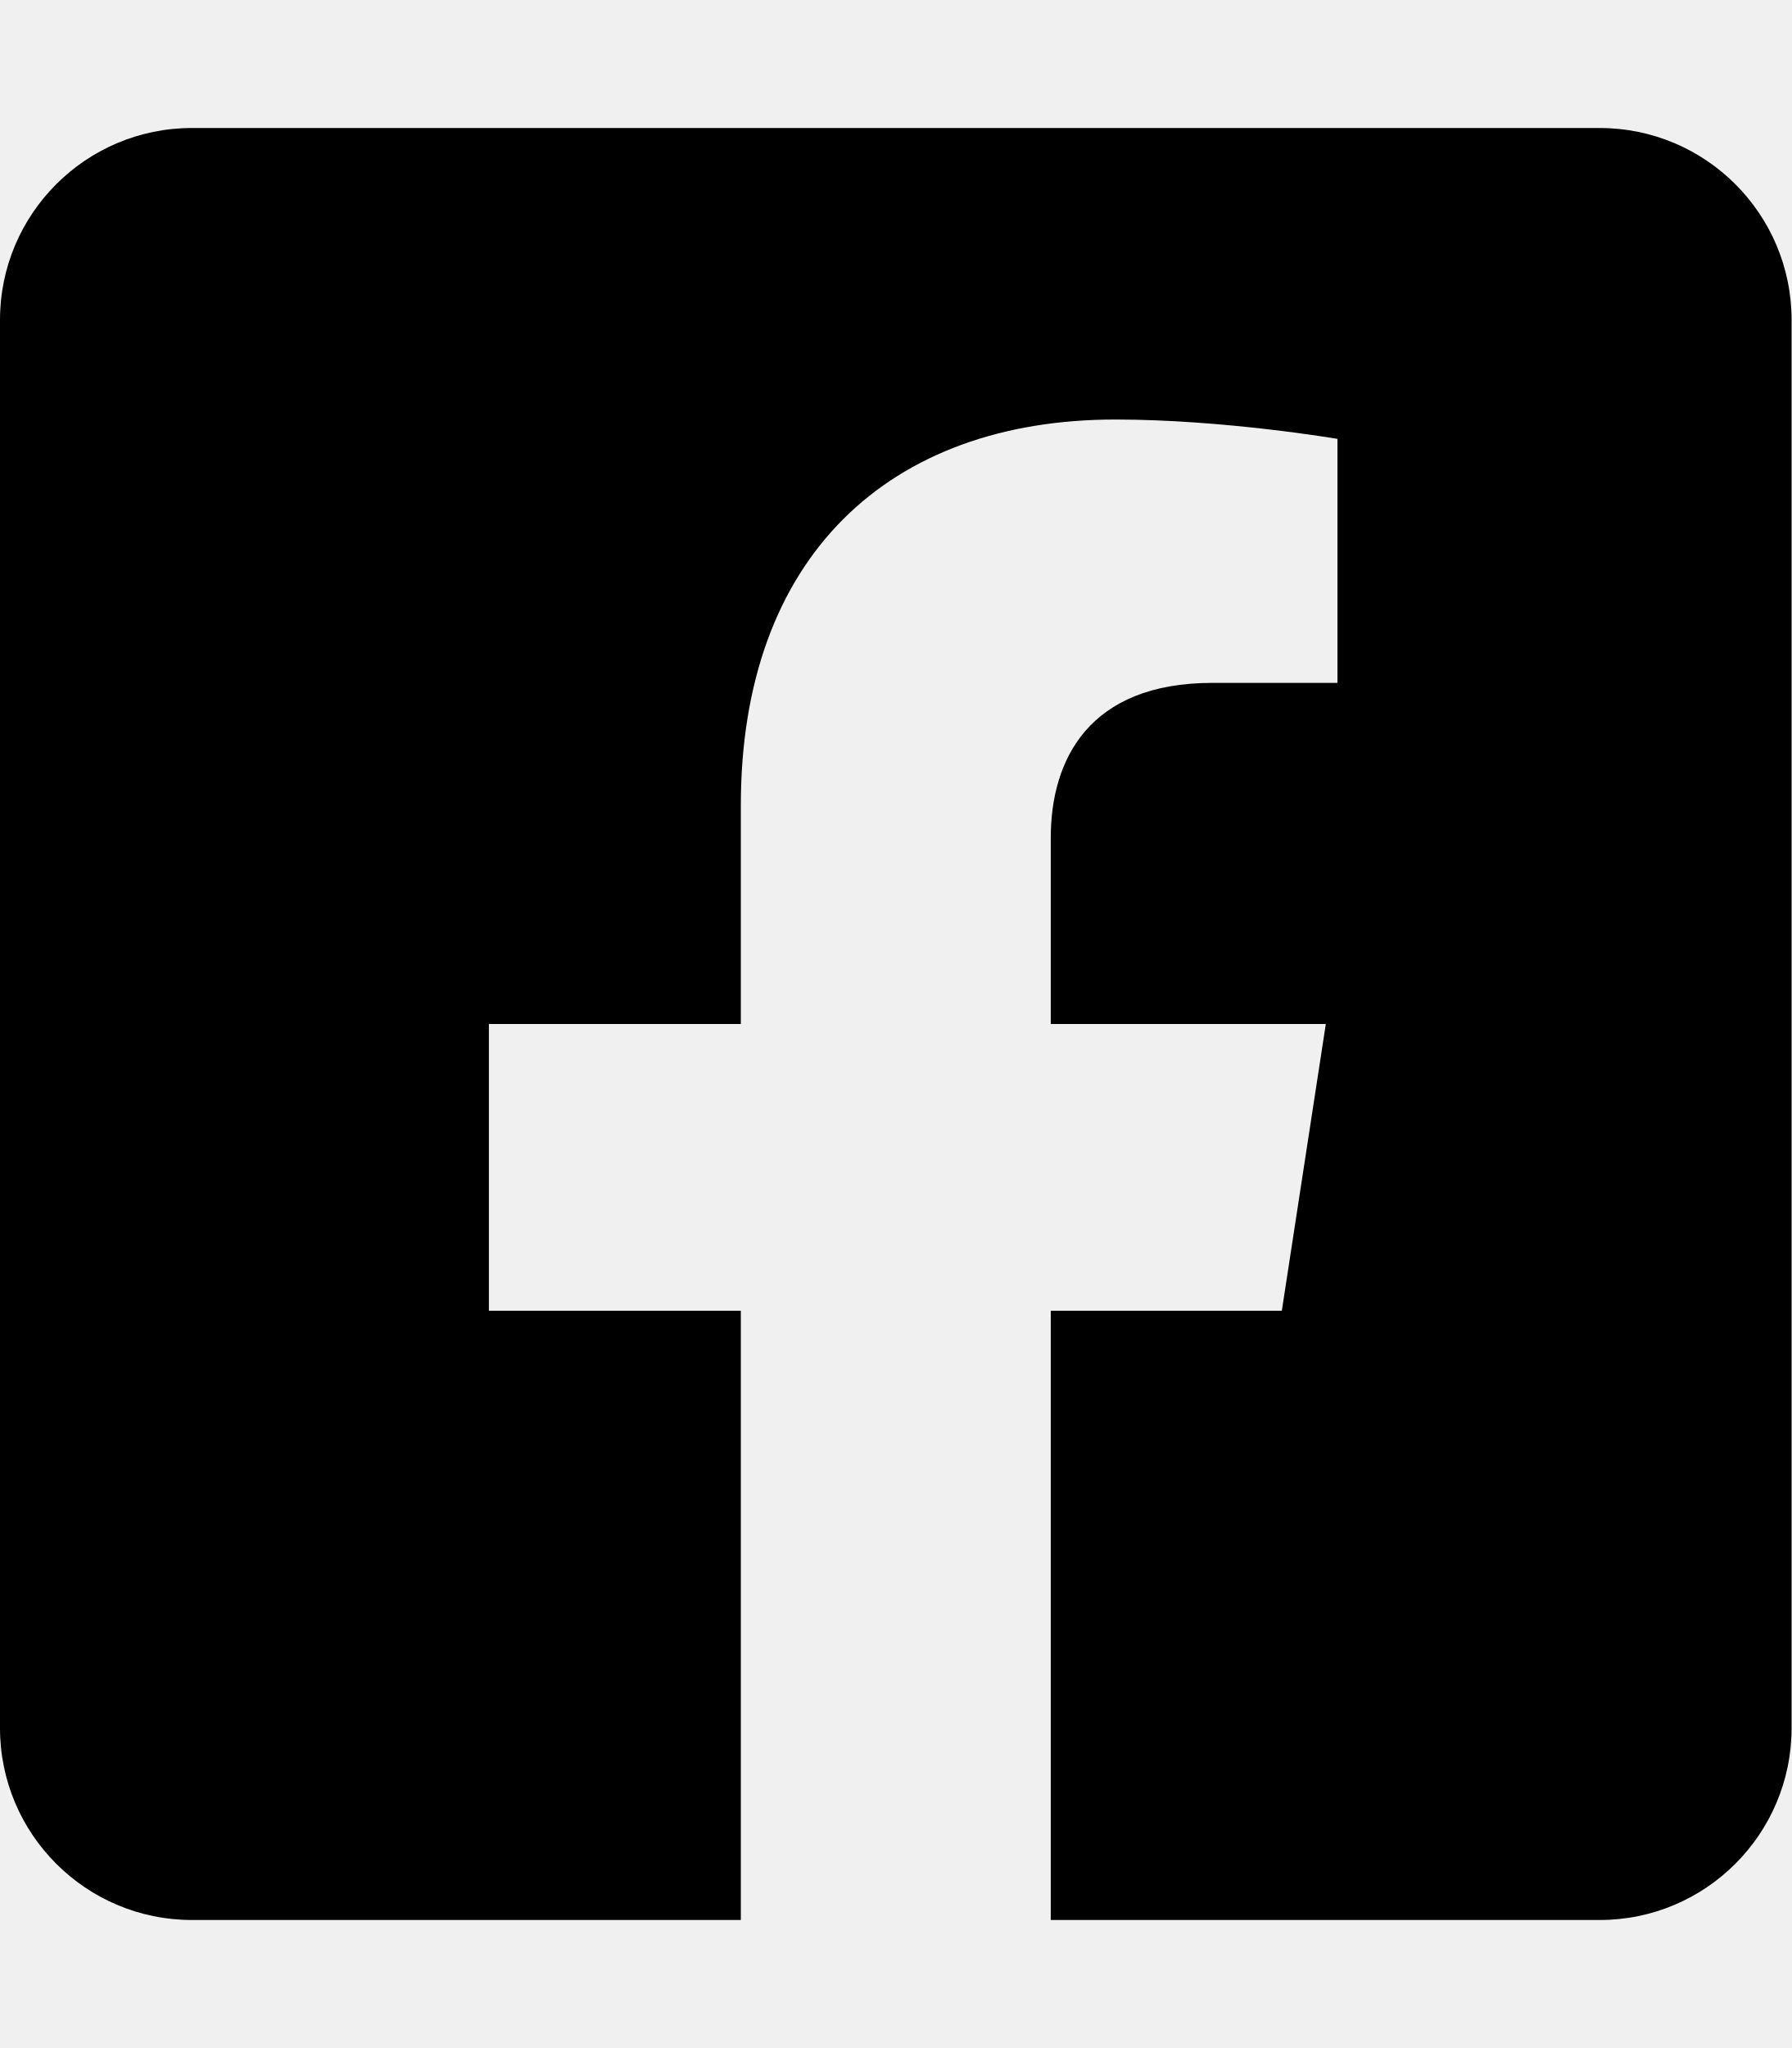
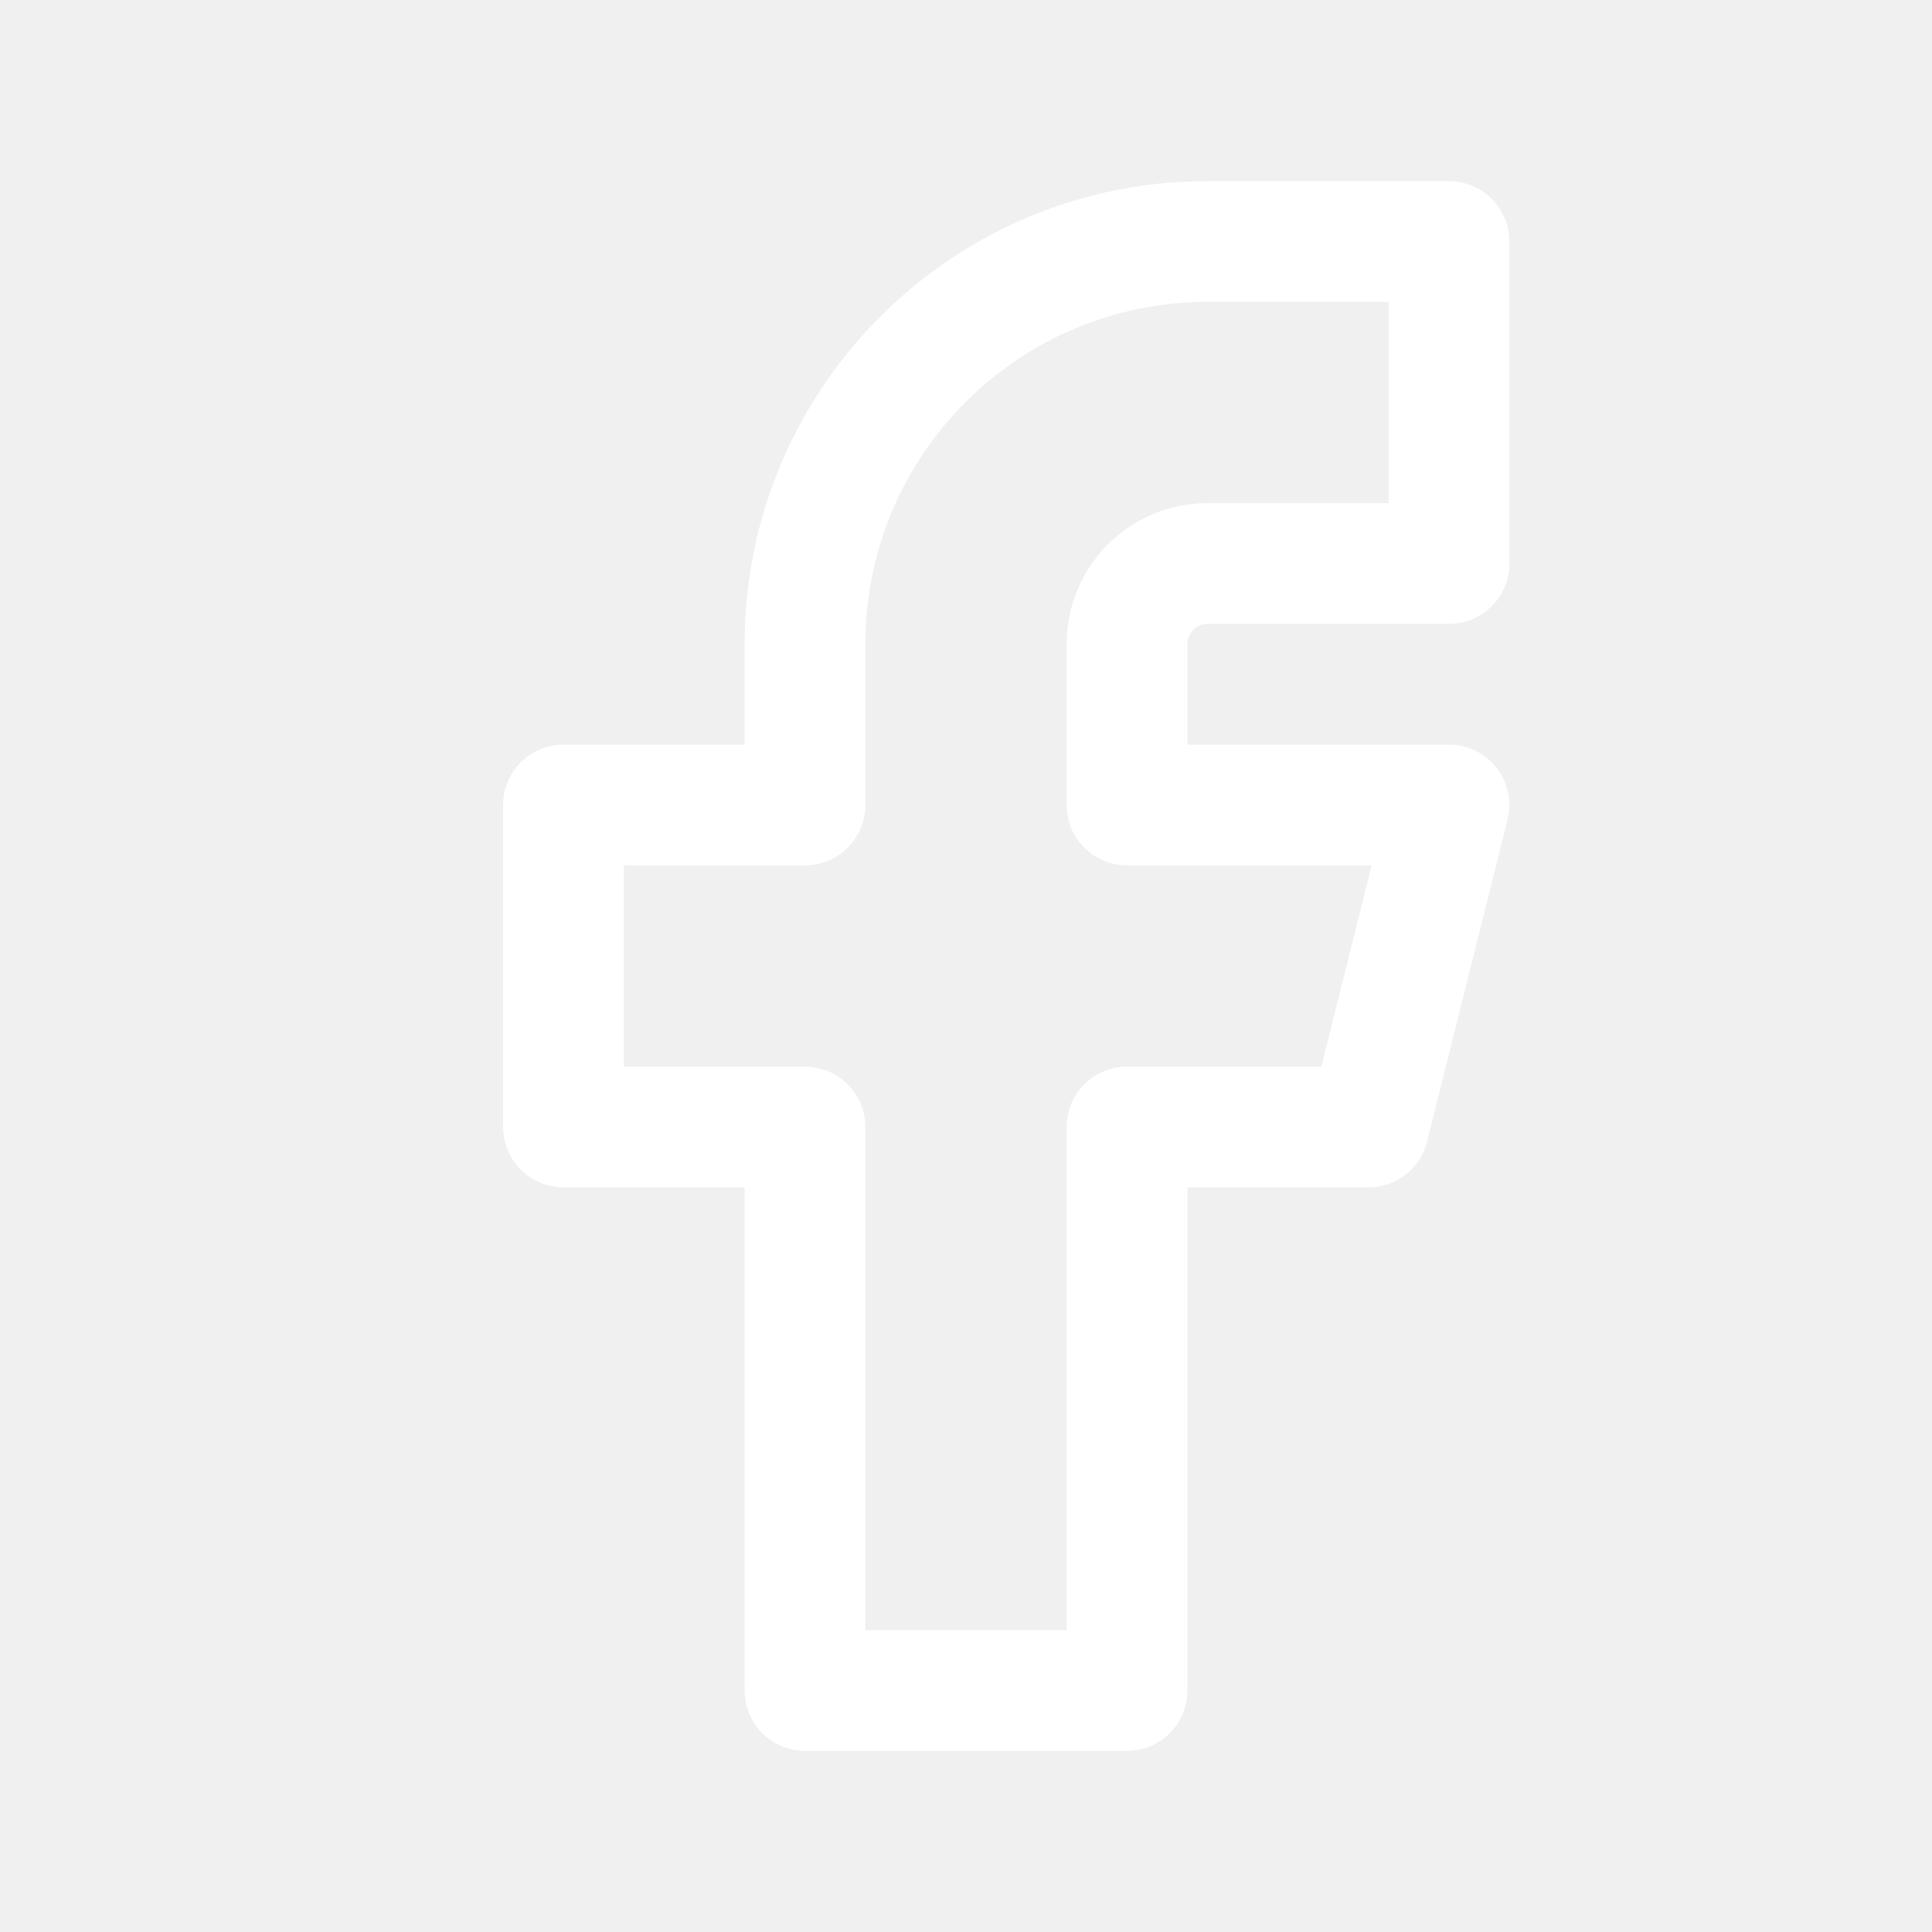
- <svg xmlns="http://www.w3.org/2000/svg" viewBox="0 0 448 512">
-   <path d="M400 32H48A48 48 0 0 0 0 80v352a48 48 0 0 0 48 48h137.25V327.69h-63V256h63v-54.64c0-62.15 37-96.48 93.67-96.48 27.14 0 55.52 4.84 55.52 4.84v61h-31.27c-30.81 0-40.42 19.12-40.42 38.73V256h68.78l-11 71.69h-57.78V480H400a48 48 0 0 0 48-48V80a48 48 0 0 0-48-48z" />
+ <svg xmlns="http://www.w3.org/2000/svg" class="icon icon-tabler icon-tabler-brand-facebook" width="44" height="44" viewBox="0 0 24 24" stroke-width="1.5" stroke="#ffffff" fill="none" stroke-linecap="round" stroke-linejoin="round">
+   <path stroke="none" d="M0 0h24v24H0z" fill="none" />
+   <path d="M7 10v4h3v7h4v-7h3l1 -4h-4v-2a1 1 0 0 1 1 -1h3v-4h-3a5 5 0 0 0 -5 5v2h-3" />
</svg>
